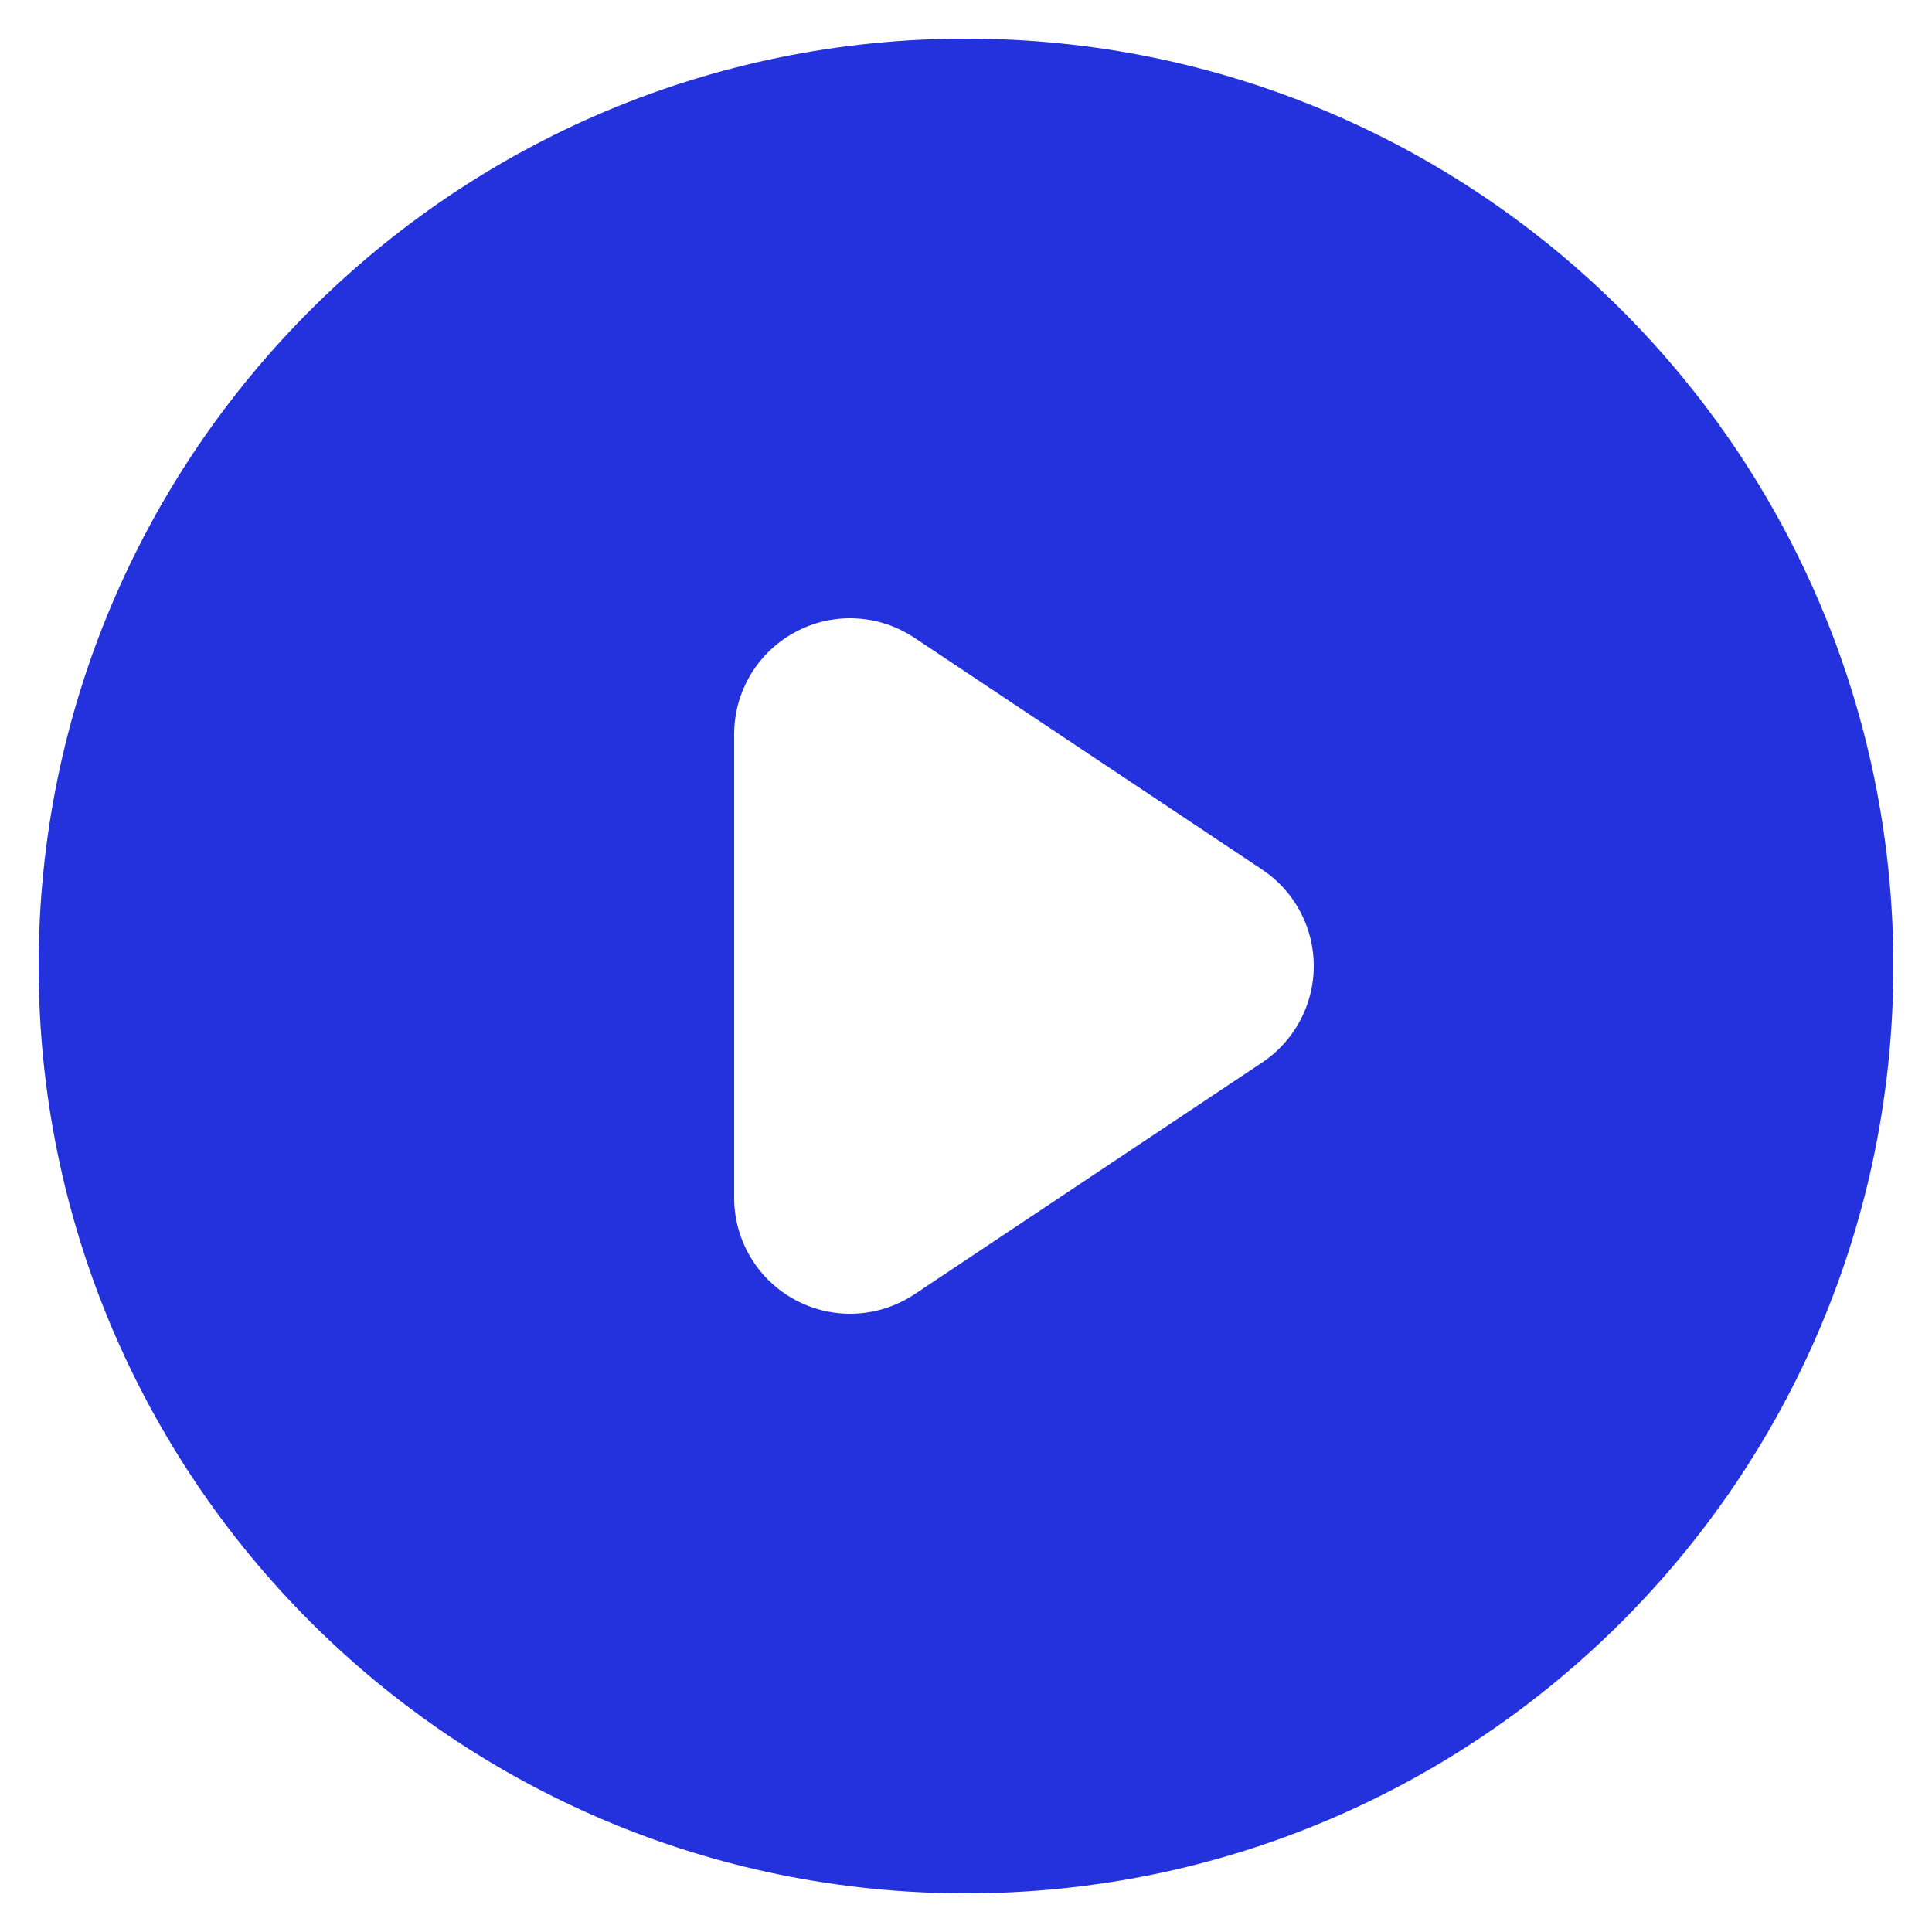
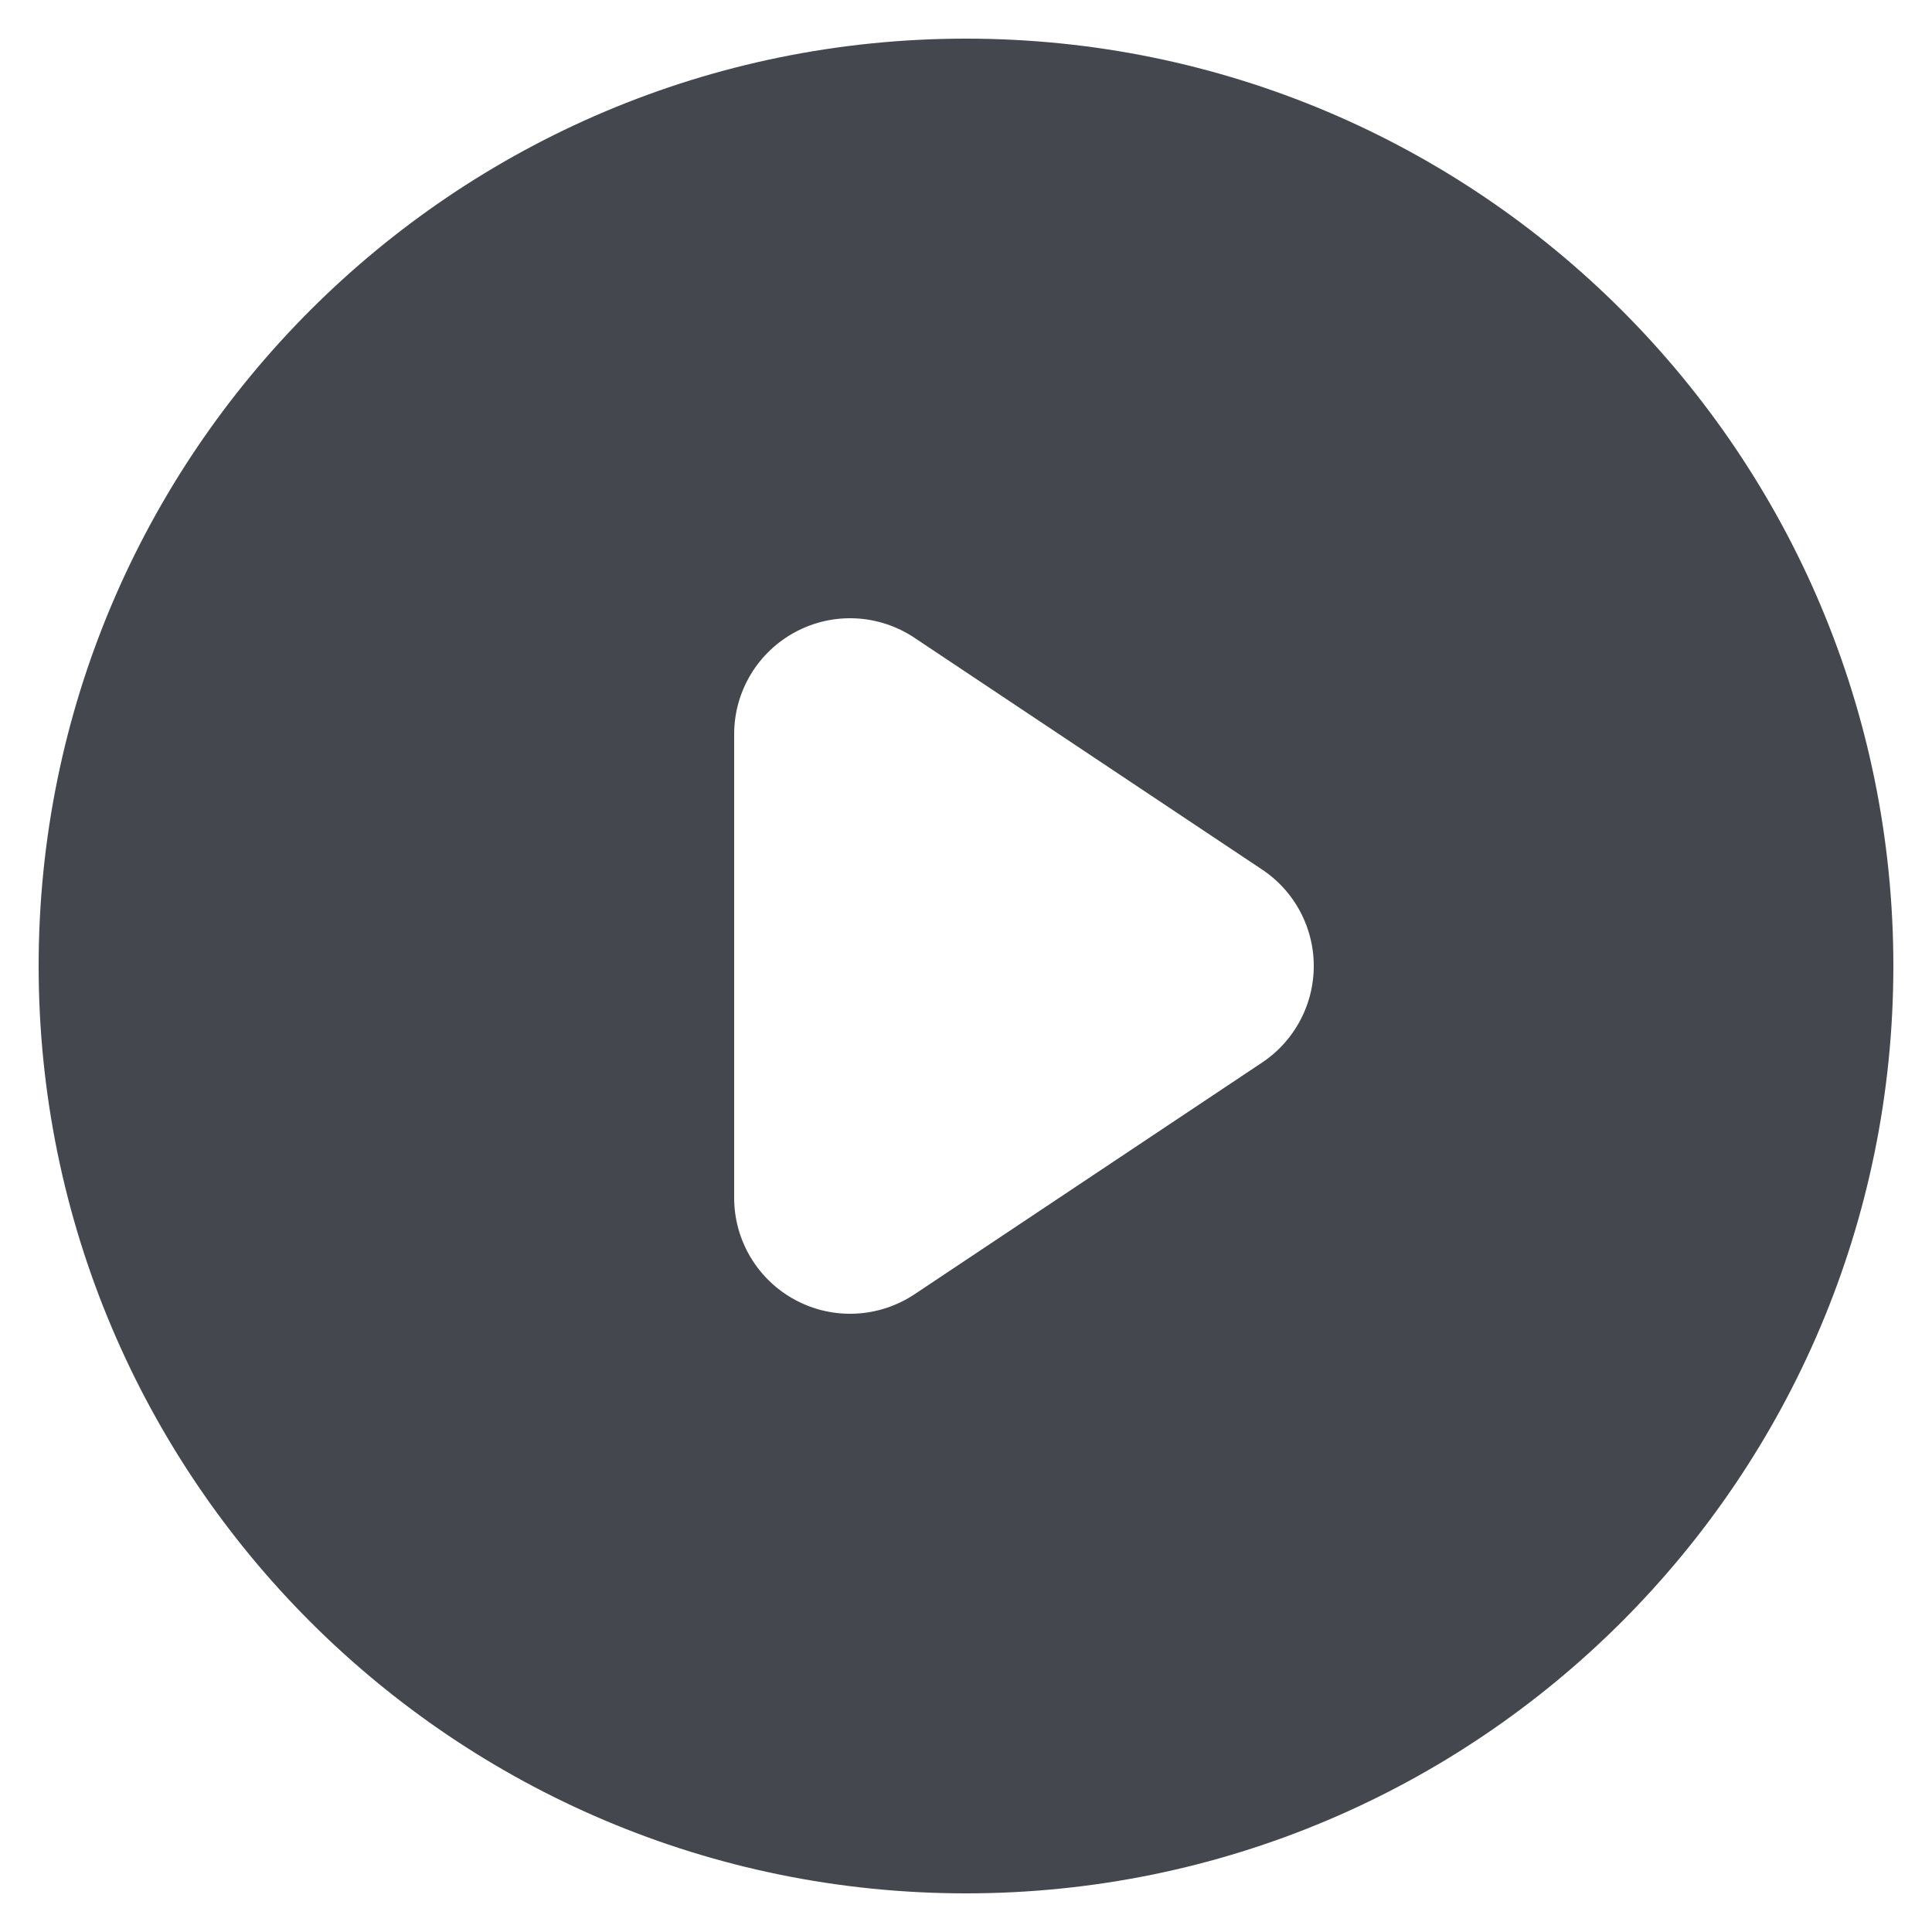
<svg xmlns="http://www.w3.org/2000/svg" width="20" height="20" viewBox="0 0 20 20" fill="none">
-   <path d="M18.85 10C18.85 14.888 14.888 18.85 10 18.85C5.112 18.85 1.15 14.888 1.15 10C1.15 5.112 5.112 1.15 10 1.15C14.888 1.15 18.85 5.112 18.85 10ZM9.882 5.978C9.283 5.579 8.514 5.541 7.88 5.881C7.246 6.22 6.85 6.881 6.85 7.6V12.4C6.85 13.119 7.246 13.78 7.88 14.119C8.514 14.459 9.283 14.421 9.882 14.023L13.482 11.623C14.024 11.261 14.35 10.652 14.35 10C14.35 9.348 14.024 8.739 13.482 8.378L9.882 5.978Z" fill="#2332DD" stroke="#2332DD" stroke-width="1.5" />
+   <path d="M18.85 10C18.85 14.888 14.888 18.85 10 18.85C5.112 18.85 1.15 14.888 1.15 10C1.15 5.112 5.112 1.15 10 1.15C14.888 1.15 18.85 5.112 18.85 10ZM9.882 5.978C9.283 5.579 8.514 5.541 7.88 5.881C7.246 6.22 6.85 6.881 6.85 7.6V12.4C6.85 13.119 7.246 13.78 7.88 14.119C8.514 14.459 9.283 14.421 9.882 14.023L13.482 11.623C14.024 11.261 14.35 10.652 14.35 10C14.35 9.348 14.024 8.739 13.482 8.378L9.882 5.978Z" fill="#44484E" stroke="#44484E" stroke-width="1.5" />
</svg>
